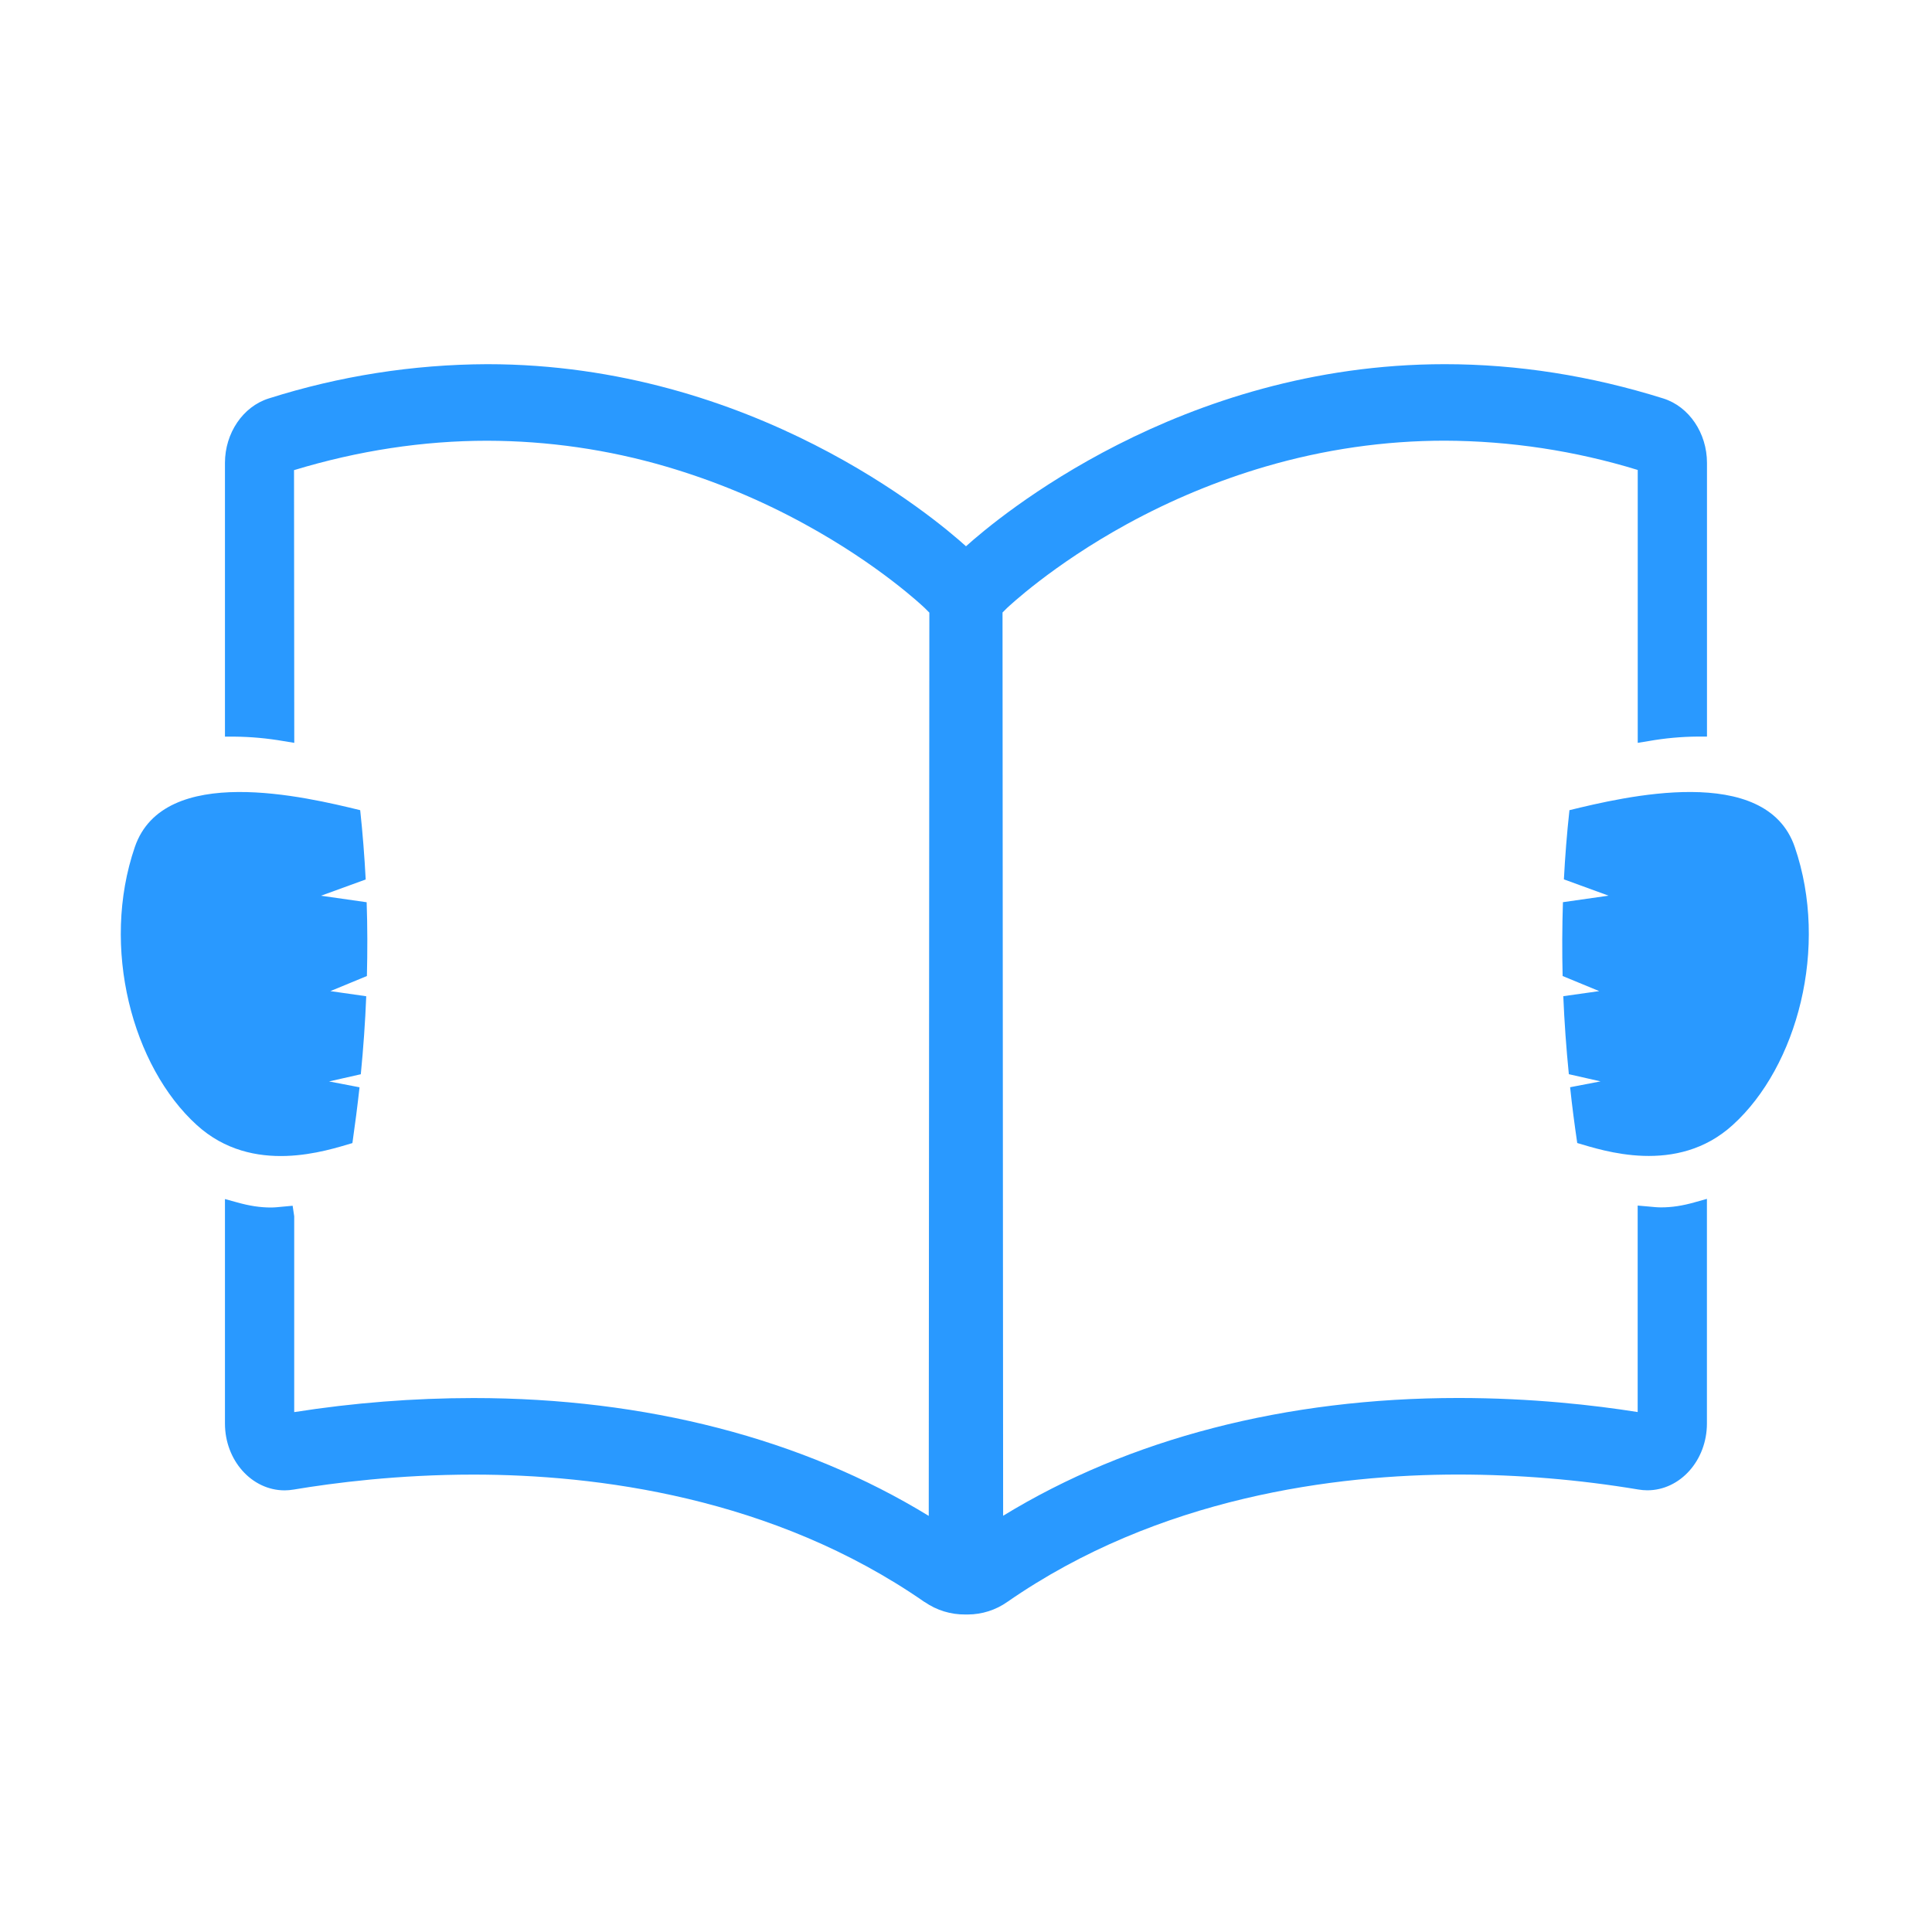
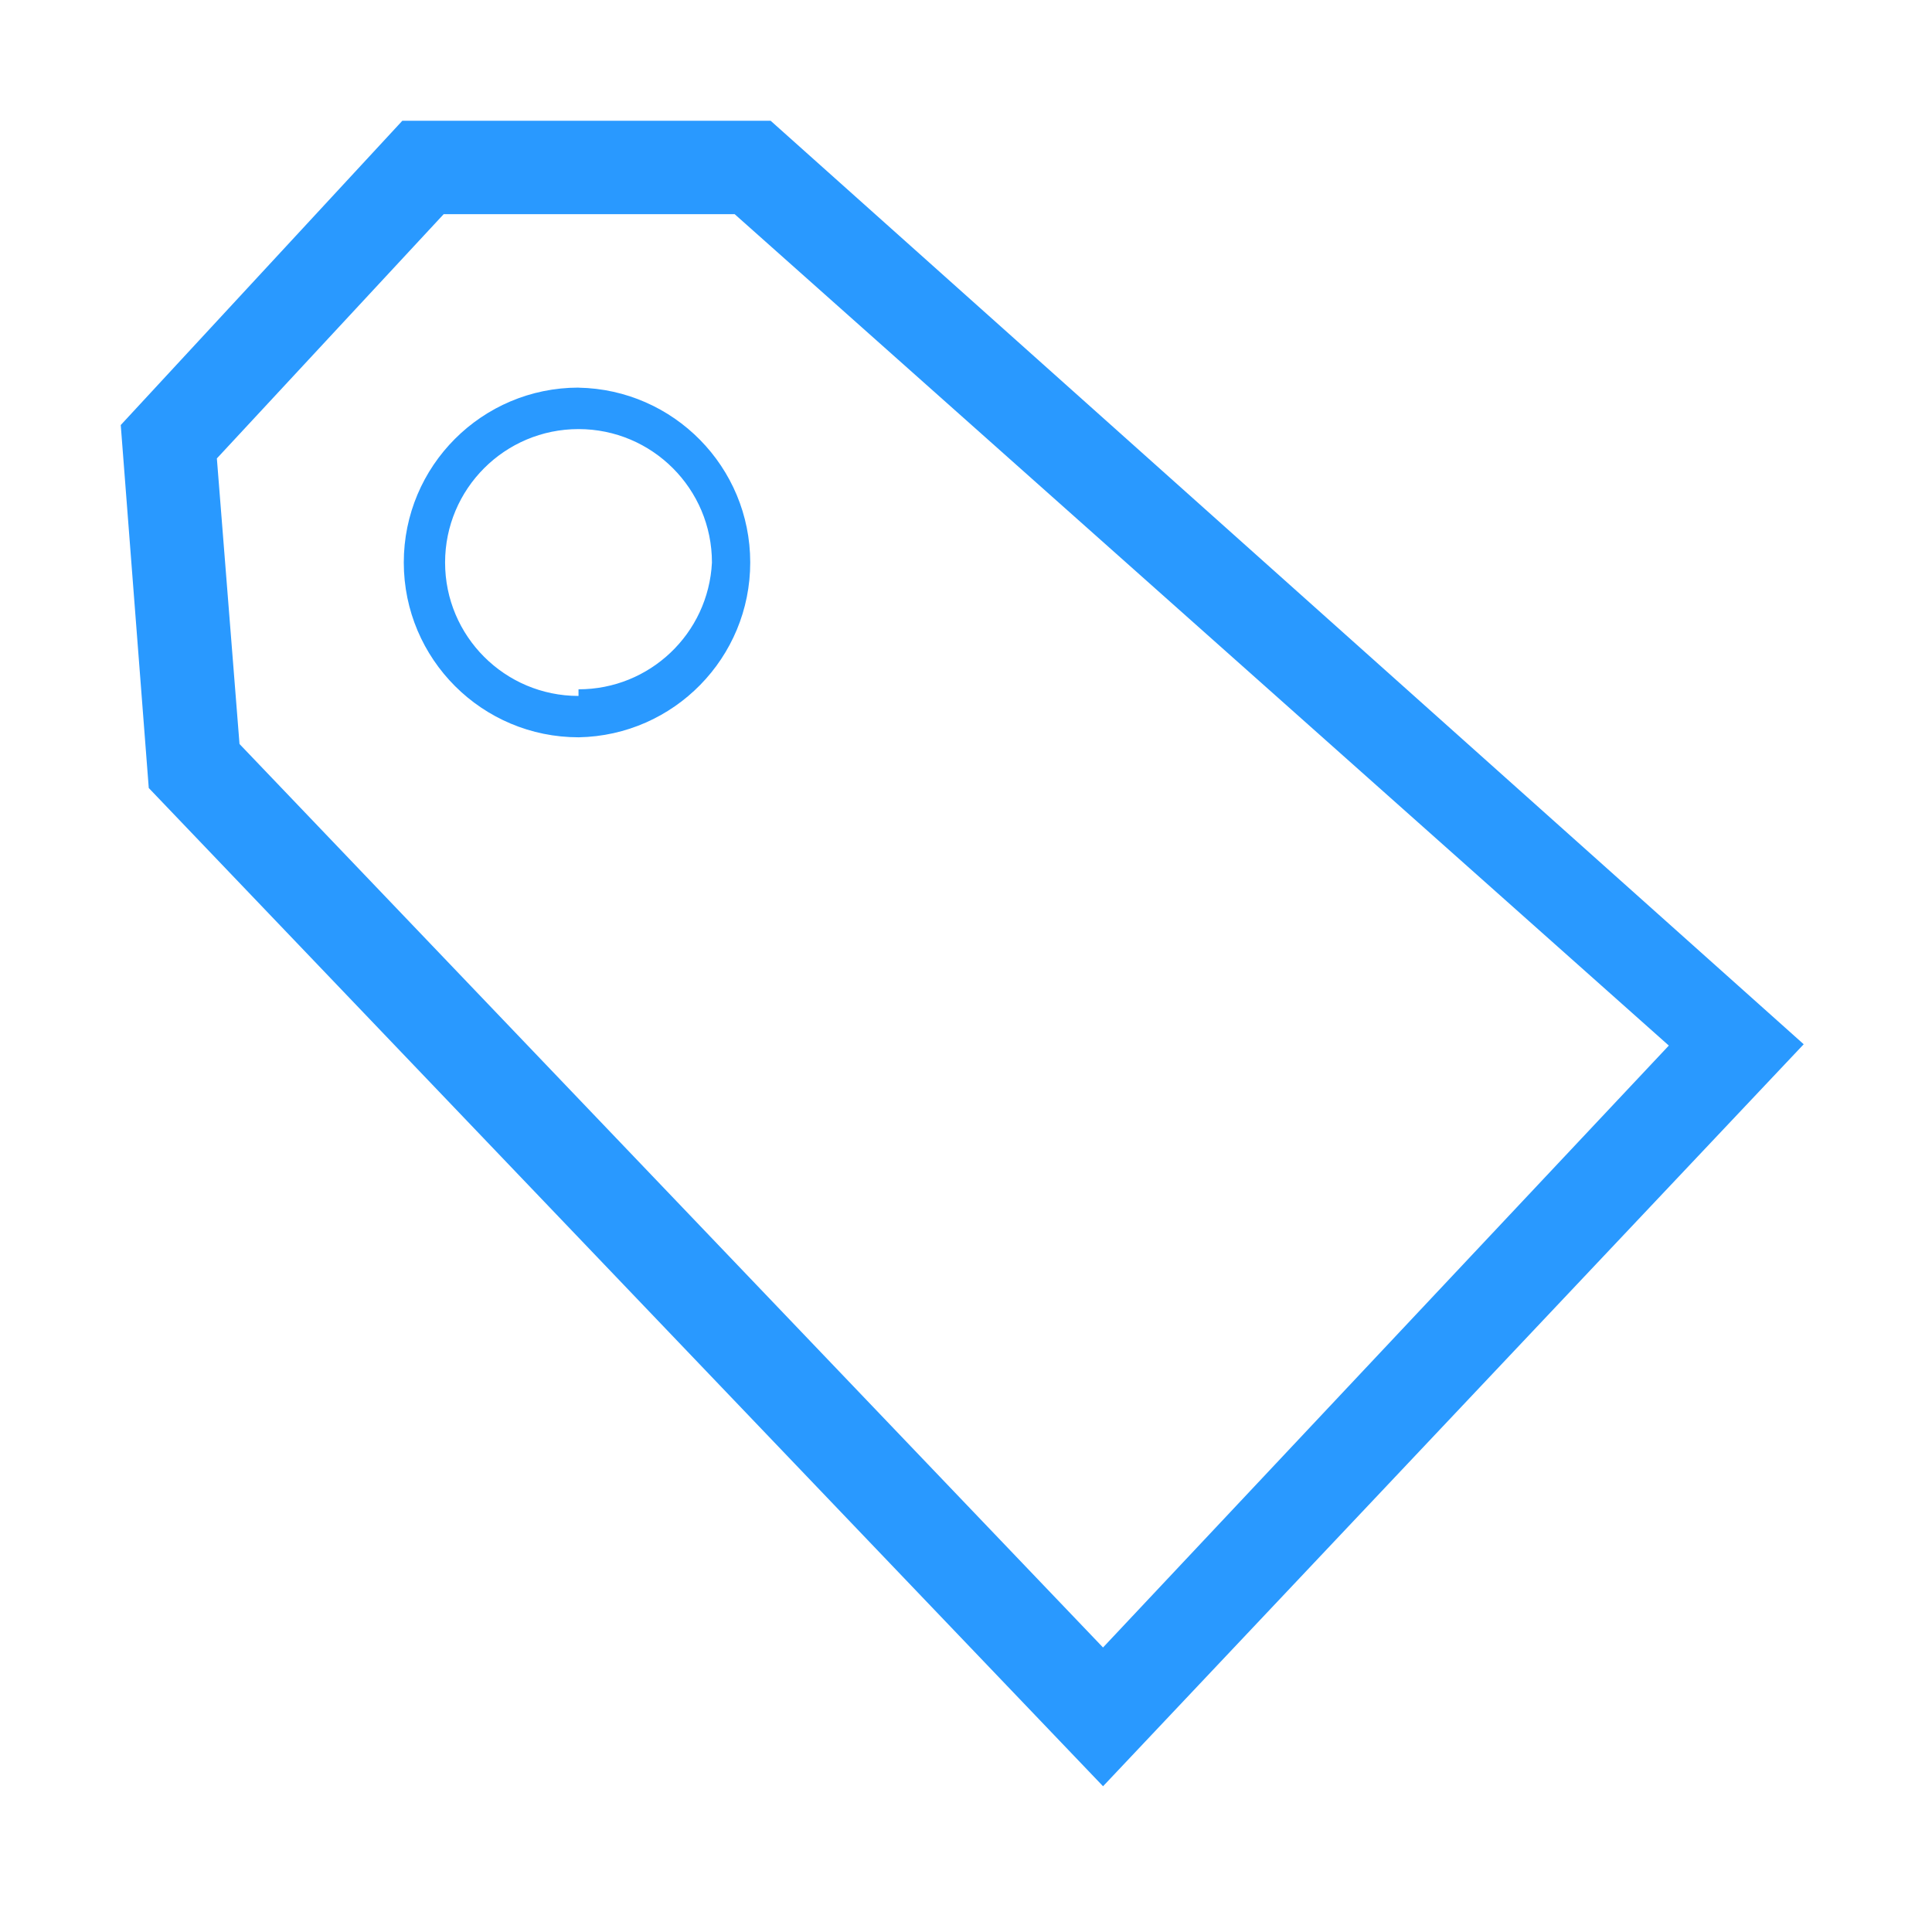
- <svg xmlns="http://www.w3.org/2000/svg" t="1574070421979" class="icon" viewBox="0 0 1024 1024" version="1.1" p-id="4392" width="48" height="48">
-   <path d="M220.352 194.08c2.08 0 4.16 0.096 6.24 0.128l-6.24-0.128z" fill="#9B9DB1" p-id="4393" />
-   <path d="M490.048 849.12c-80.416-55.84-174.4-67.552-239.104-67.552-39.968 0-73.92 4.352-95.328 7.936a28.096 28.096 0 0 1-4.768 0.416c-17.44 0-31.616-15.904-31.616-35.424V635.52l6.4 1.76c6.56 1.856 12.288 2.72 17.92 2.72 2.08 0 4.032-0.224 6.016-0.416l5.536-0.512 0.832 5.568v103.808a614.624 614.624 0 0 1 95.008-7.456c91.392 0 174.592 21.6 241.312 62.464l0.32-478.752-2.464-2.464c-0.928-0.864-23.936-22.784-63.648-44.48a368.48 368.48 0 0 0-73.28-30.432A339.296 339.296 0 0 0 258.24 233.6c-33.92 0-68.384 5.248-102.4 15.584l0.128 144.544-5.856-0.96a161.28 161.28 0 0 0-25.824-2.336h-5.056V245.344c0-15.808 9.536-29.856 23.168-34.144a387.072 387.072 0 0 1 115.84-18.176c140.48 0 237.312 81.632 253.76 96.512 16.512-14.88 113.344-96.512 253.76-96.512 38.464 0 77.44 6.112 115.84 18.176 13.632 4.288 23.136 18.336 23.136 34.144V390.4h-5.056a156.48 156.48 0 0 0-25.792 2.368l-5.856 0.96v-144.64a352.832 352.832 0 0 0-102.304-15.52c-31.872 0-63.84 4.608-95.008 13.728-25.44 7.456-49.984 17.664-73.248 30.4-40 21.888-63.392 44.288-63.648 44.48l-2.464 2.464 0.32 478.752c66.72-40.864 149.952-62.432 241.344-62.432 38.784 0 72.224 3.84 94.976 7.456v-109.44l5.504 0.48c3.008 0.288 4.896 0.48 6.88 0.48 5.728 0 11.424-0.864 17.92-2.72l6.4-1.792v119.04c0 19.52-14.144 35.424-31.584 35.424a29.088 29.088 0 0 1-4.768-0.416 583.136 583.136 0 0 0-95.36-7.936c-64.704 0-158.72 11.712-239.104 67.52a36.544 36.544 0 0 1-20.864 6.656h-1.408a37.12 37.12 0 0 1-21.536-6.624z" fill="#2999FF" p-id="4394" />
-   <path d="M828.896 466.08l23.68 8.64-24.192 3.456c-0.416 13.12-0.48 26.144-0.16 39.136l19.392 8-19.04 2.688c0.576 13.824 1.568 27.584 2.944 41.344l16.8 3.808-16.128 3.104c1.024 9.824 2.336 19.744 3.776 29.568 13.312 3.872 52.768 17.472 82.464-9.6 34.08-30.912 51.104-94.048 32.832-147.296-15.328-44.768-90.88-26.464-119.424-19.52-1.344 12.192-2.304 24.448-2.944 36.672z m-757.44-17.12c-18.24 53.248-1.248 116.384 32.832 147.328 29.76 27.072 69.12 13.44 82.496 9.568 1.408-9.824 2.688-19.712 3.776-29.568l-16.16-3.104 16.832-3.808c1.344-13.76 2.336-27.52 2.88-41.344l-19.008-2.72 19.36-8c0.32-12.992 0.32-26.048-0.128-39.104l-24.192-3.456 23.68-8.608c-0.64-12.288-1.6-24.512-2.912-36.736-28.544-6.944-104.128-25.248-119.456 19.552z" fill="#2999FF" p-id="4395" />
+ <svg xmlns="http://www.w3.org/2000/svg" t="1574070433844" class="icon" viewBox="0 0 1024 1024" version="1.1" p-id="4520" width="48" height="48">
+   <path d="M408.48 64H213.248L64 225.28l14.848 192.384L584.64 946.752l371.36-393.28L408.448 64z m176.128 809.184L126.944 394.336l-12-151.36 120.224-129.472h154.208l495.136 440.672-299.904 319.04z" fill="#2999FF" p-id="4521" />
+   <path d="M306.624 205.44a92.672 92.672 0 1 0 0.128 185.344 92.672 92.672 0 0 0-0.128-185.312z m0 163.424a70.72 70.72 0 1 1 70.72-70.72 70.72 70.72 0 0 1-70.72 67.2v3.52z" fill="#2999FF" p-id="4522" />
</svg>
